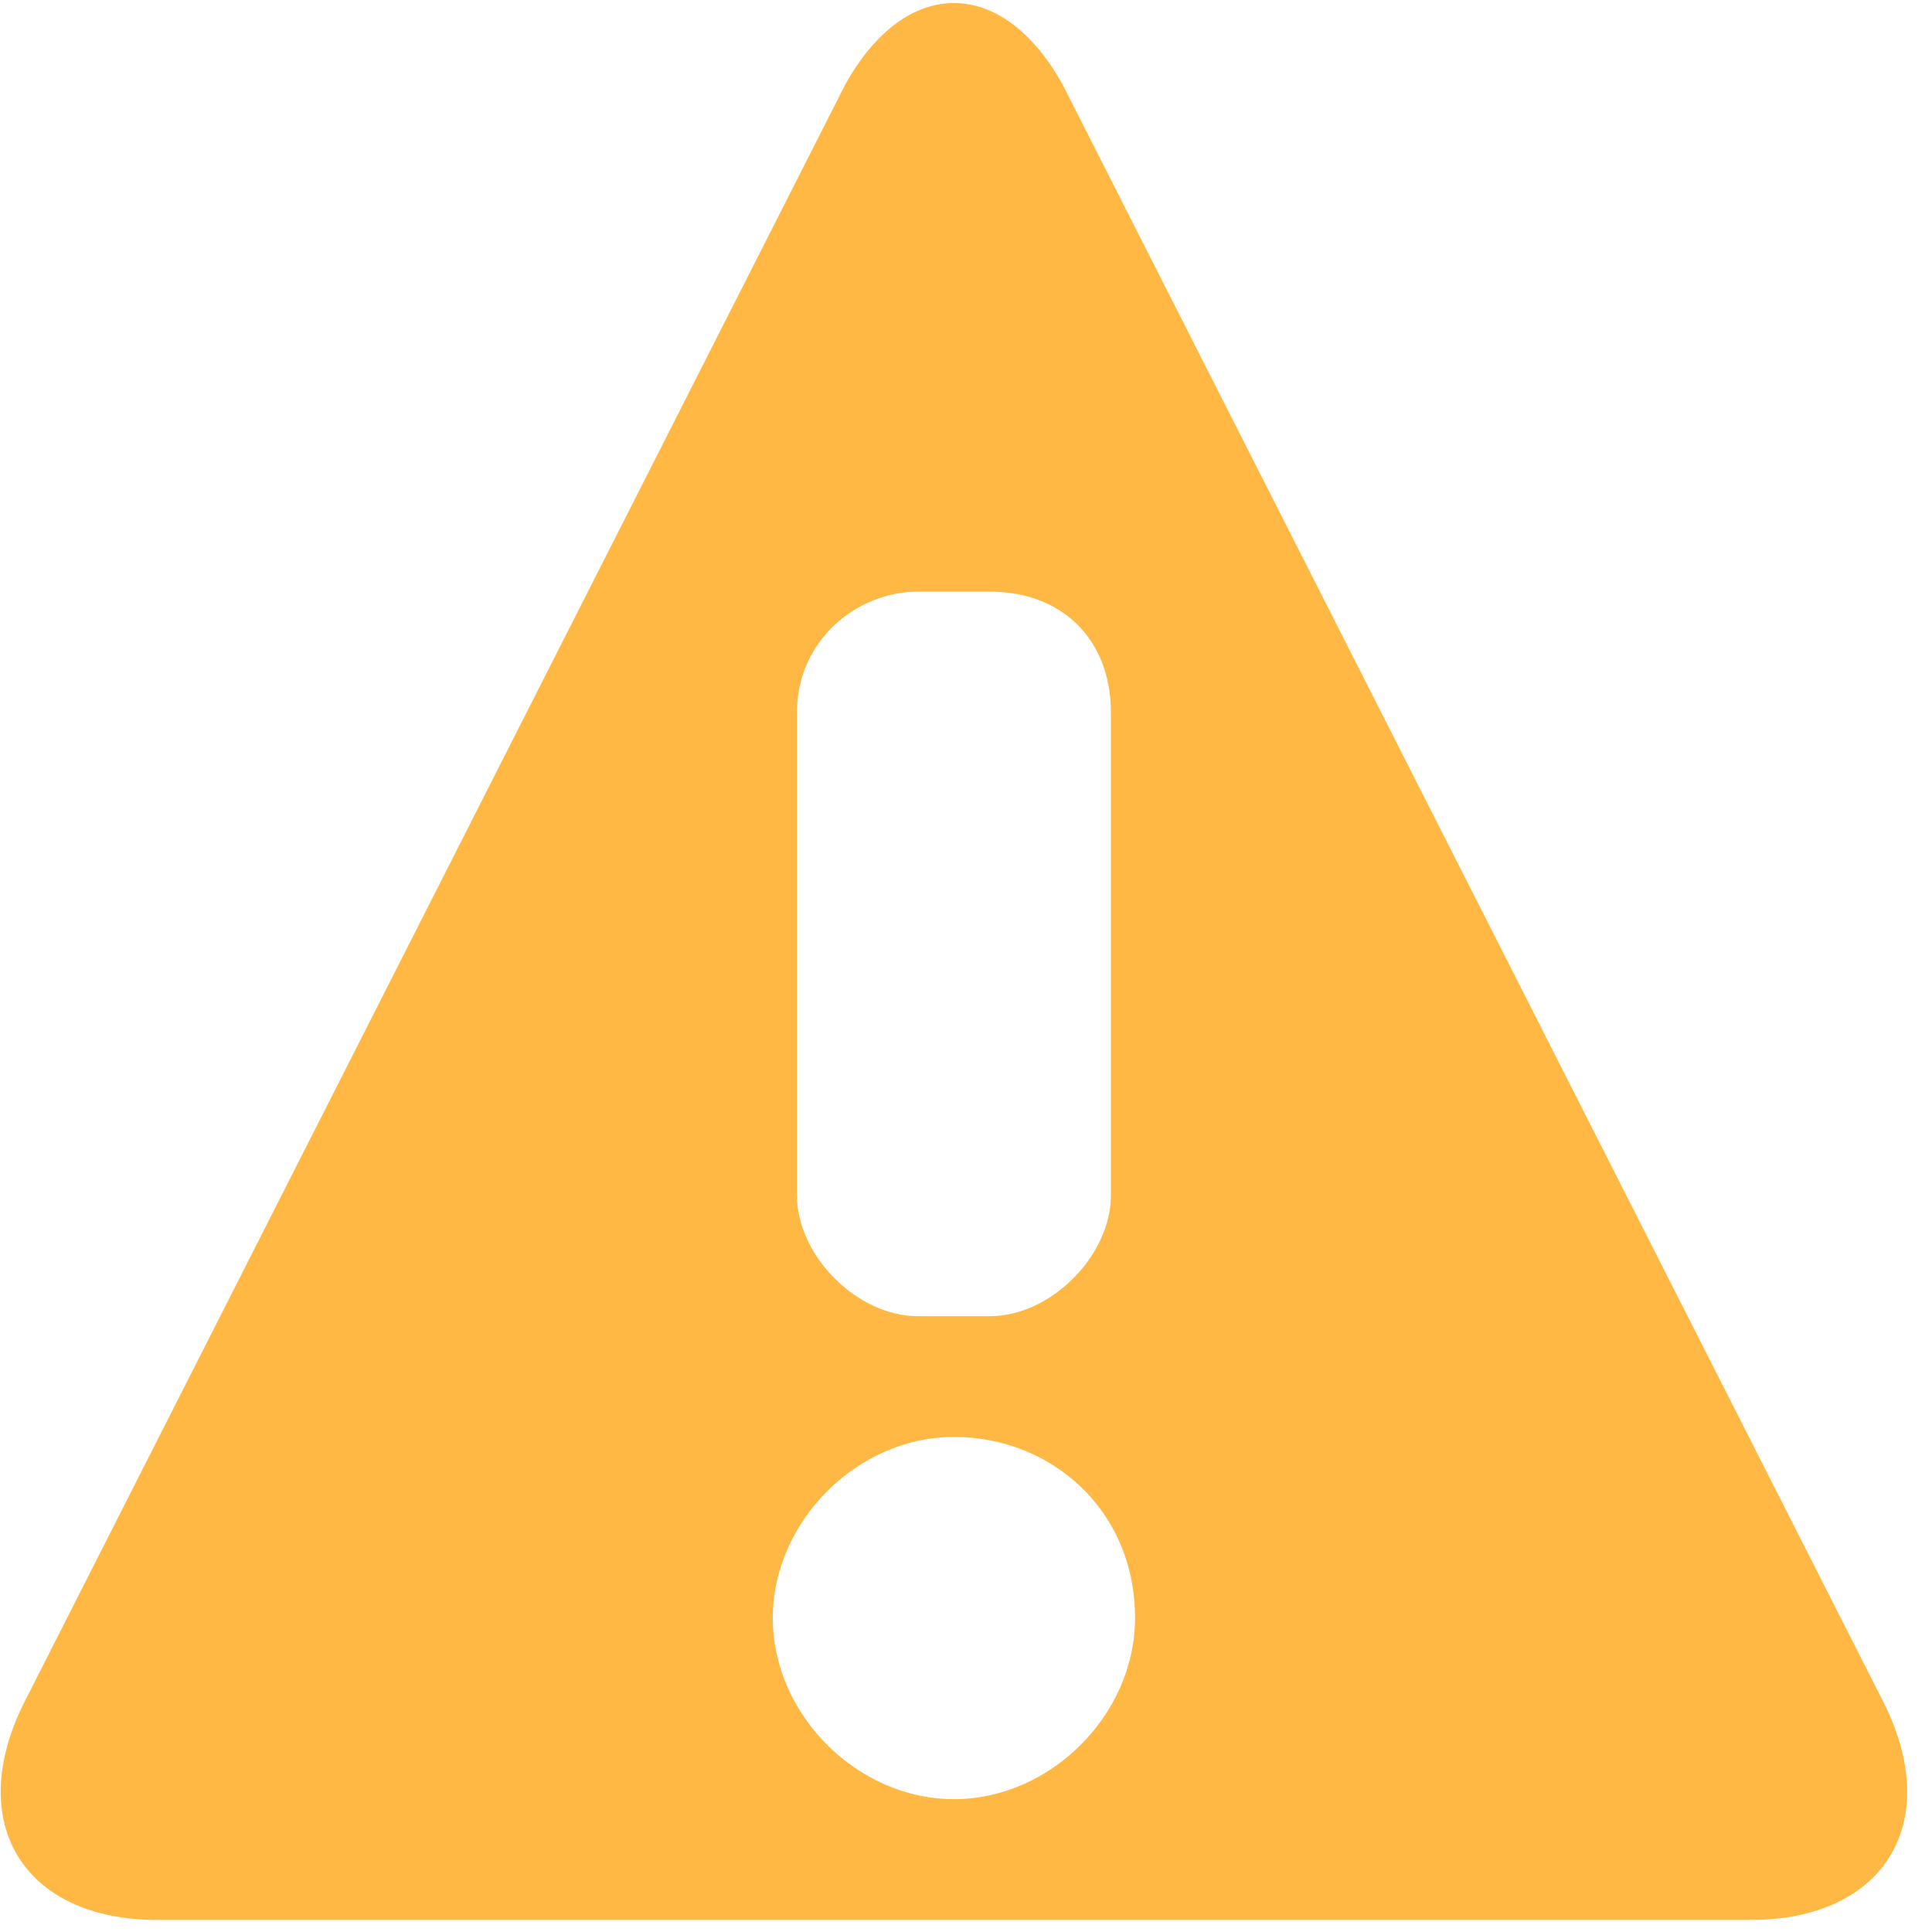
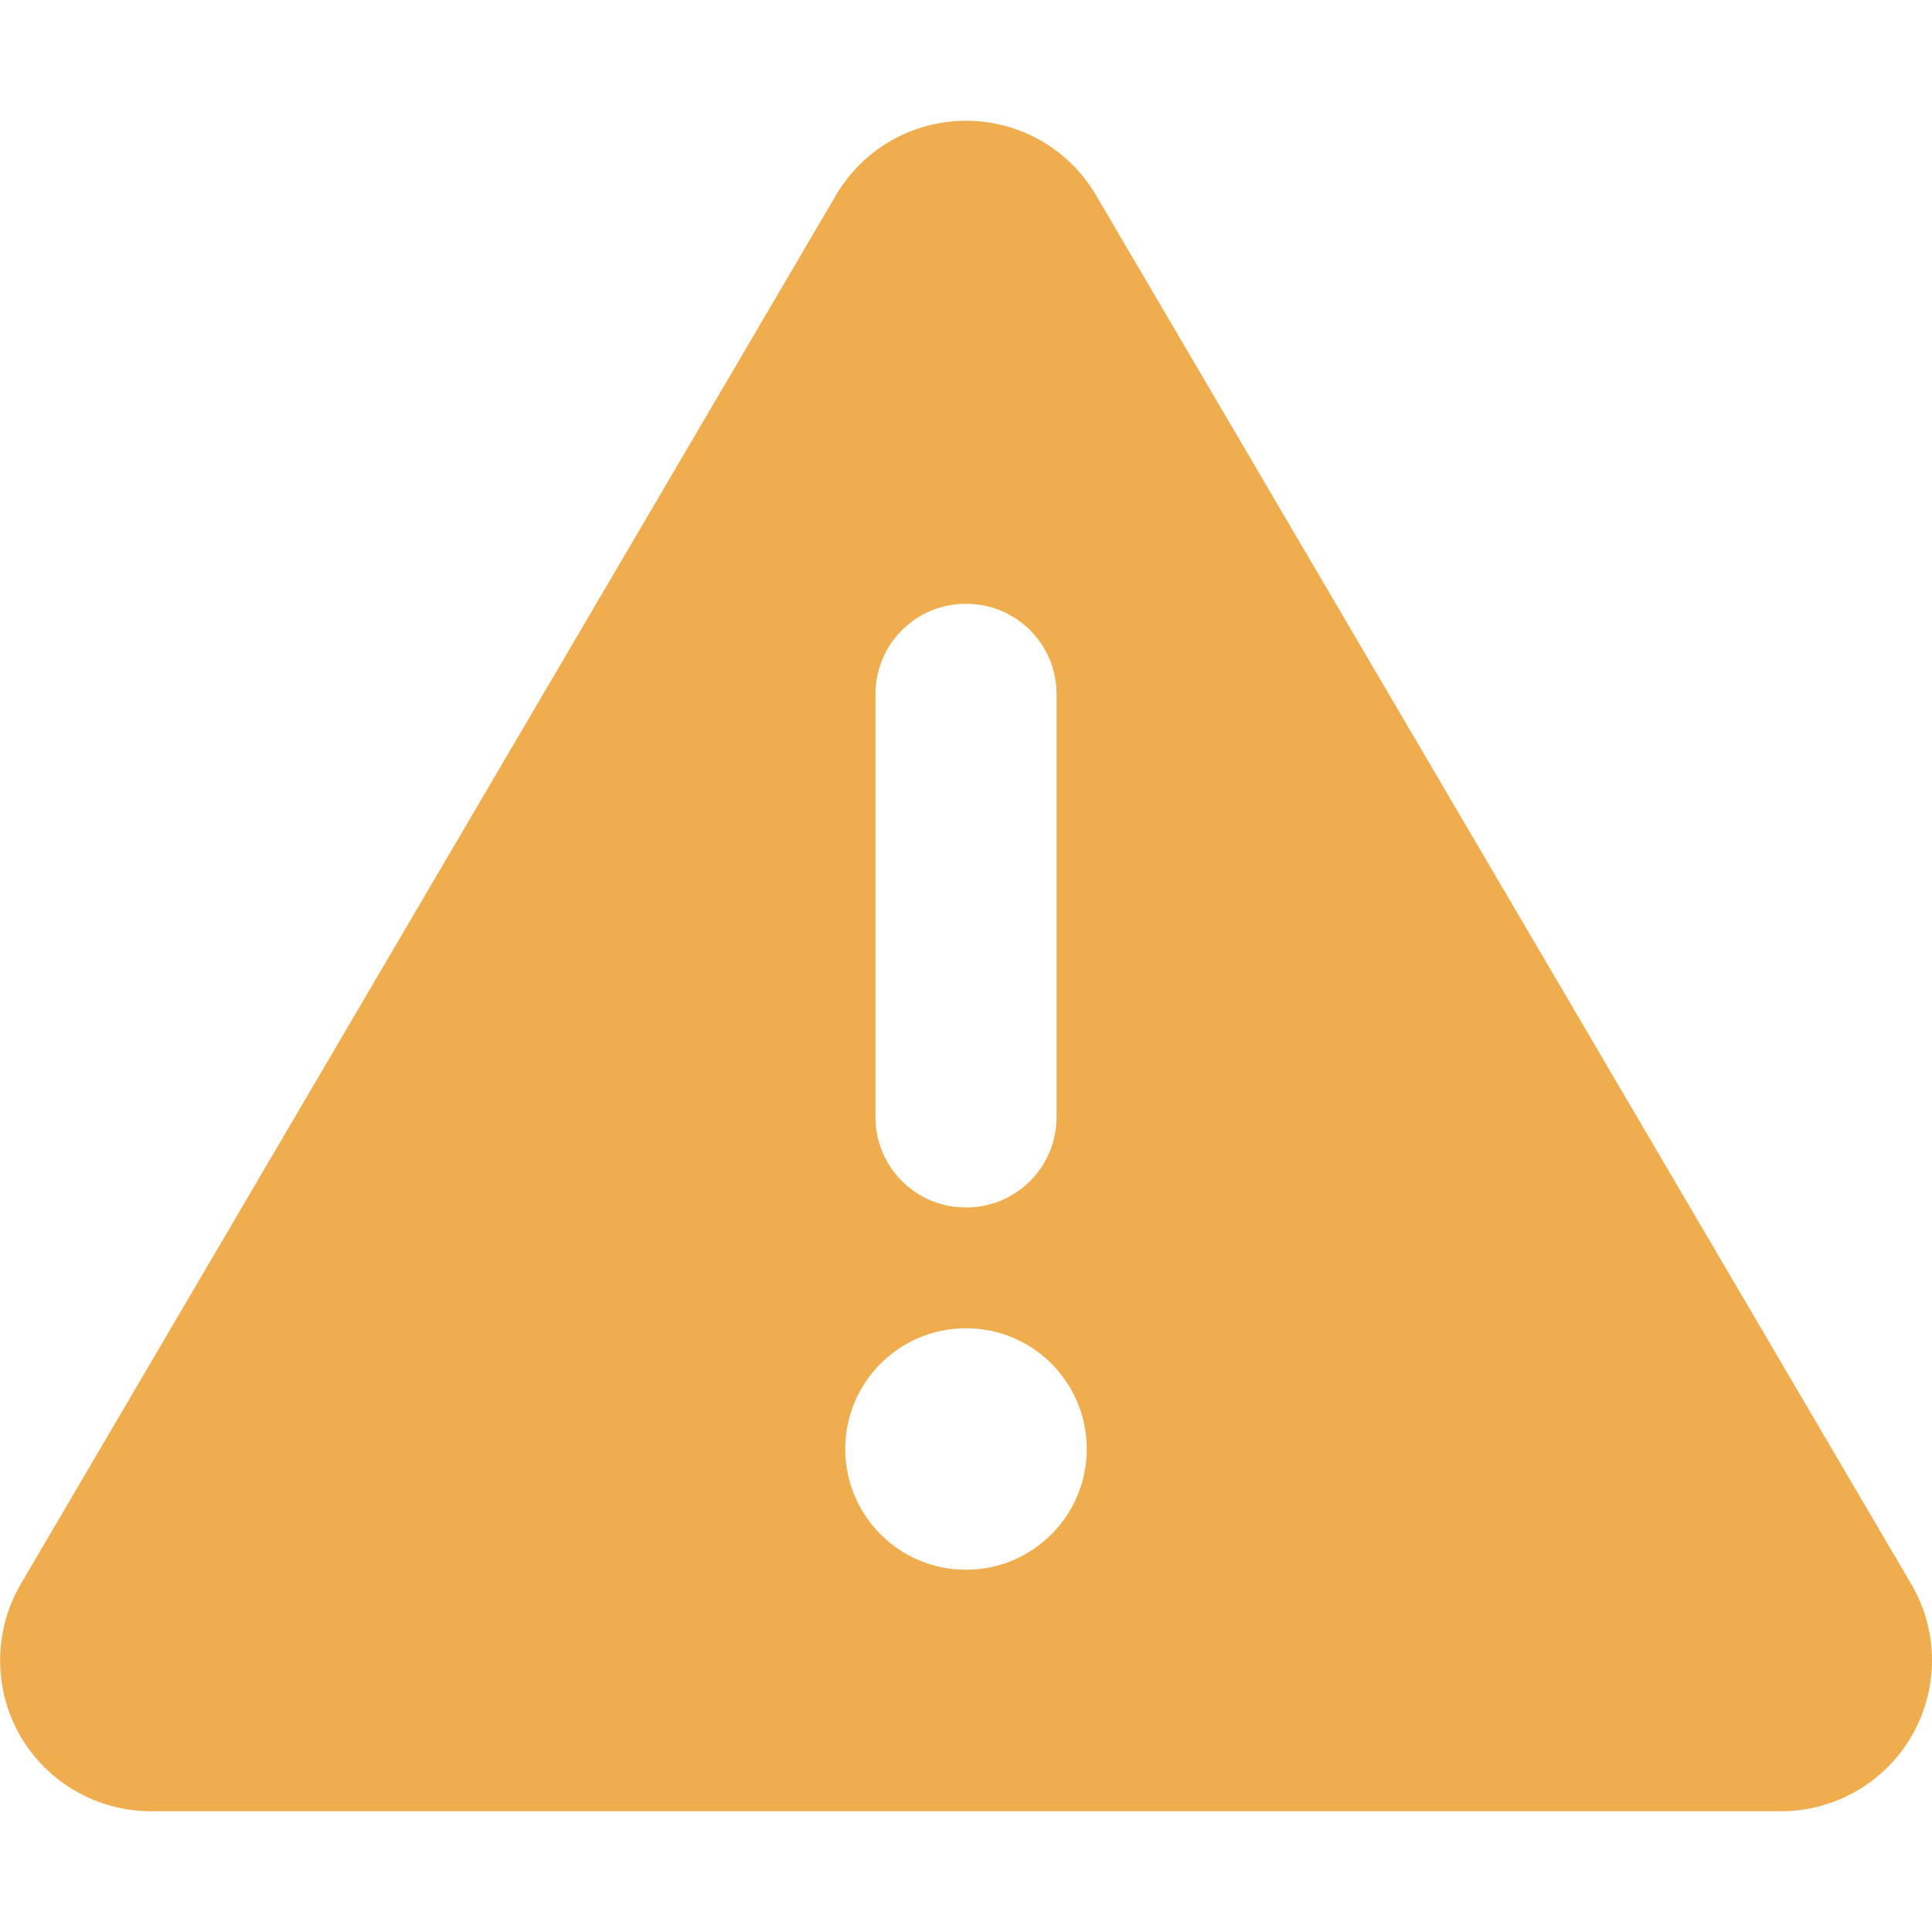
- <svg xmlns="http://www.w3.org/2000/svg" width="16" height="16" viewBox="0 0 16 16" preserveAspectRatio="xMinYMid meet" overflow="visible" version="1.1" id="svg956">
-   <defs id="defs960" />
-   <path d="M7 .7L.2 14.1c-.5 1 0 1.8 1.1 1.8h13.2c1.1 0 1.6-.8 1.1-1.8L8.8.7C8.3-.2 7.5-.2 7 .7zm2.4 12.7c0 .8-.7 1.5-1.5 1.5s-1.5-.7-1.5-1.5.7-1.5 1.5-1.5 1.5.6 1.5 1.5zm-.2-7.5v4c0 .5-.5 1-1 1h-.6c-.5 0-1-.5-1-1v-4c0-.6.5-1 1-1h.6c.6 0 1 .4 1 1z" fill="#999" id="path954" style="fill:#ffb844;fill-opacity:1" />
+ <svg xmlns="http://www.w3.org/2000/svg" viewBox="0 0 512 512" preserveAspectRatio="xMinYMid meet">
+   <path fill="#f0ad4e" d="M256 32c14.2 0 27.3 7.5 34.5 19.8l216 368c7.3 12.4 7.3 27.7 .2 40.1S486.3 480 472 480H40c-14.3 0-27.6-7.7-34.7-20.1s-7-27.8 .2-40.1l216-368C228.7 39.5 241.8 32 256 32zm0 128c-13.3 0-24 10.7-24 24V296c0 13.3 10.7 24 24 24s24-10.7 24-24V184c0-13.3-10.7-24-24-24zm32 224a32 32 0 1 0 -64 0 32 32 0 1 0 64 0z" />
</svg>
